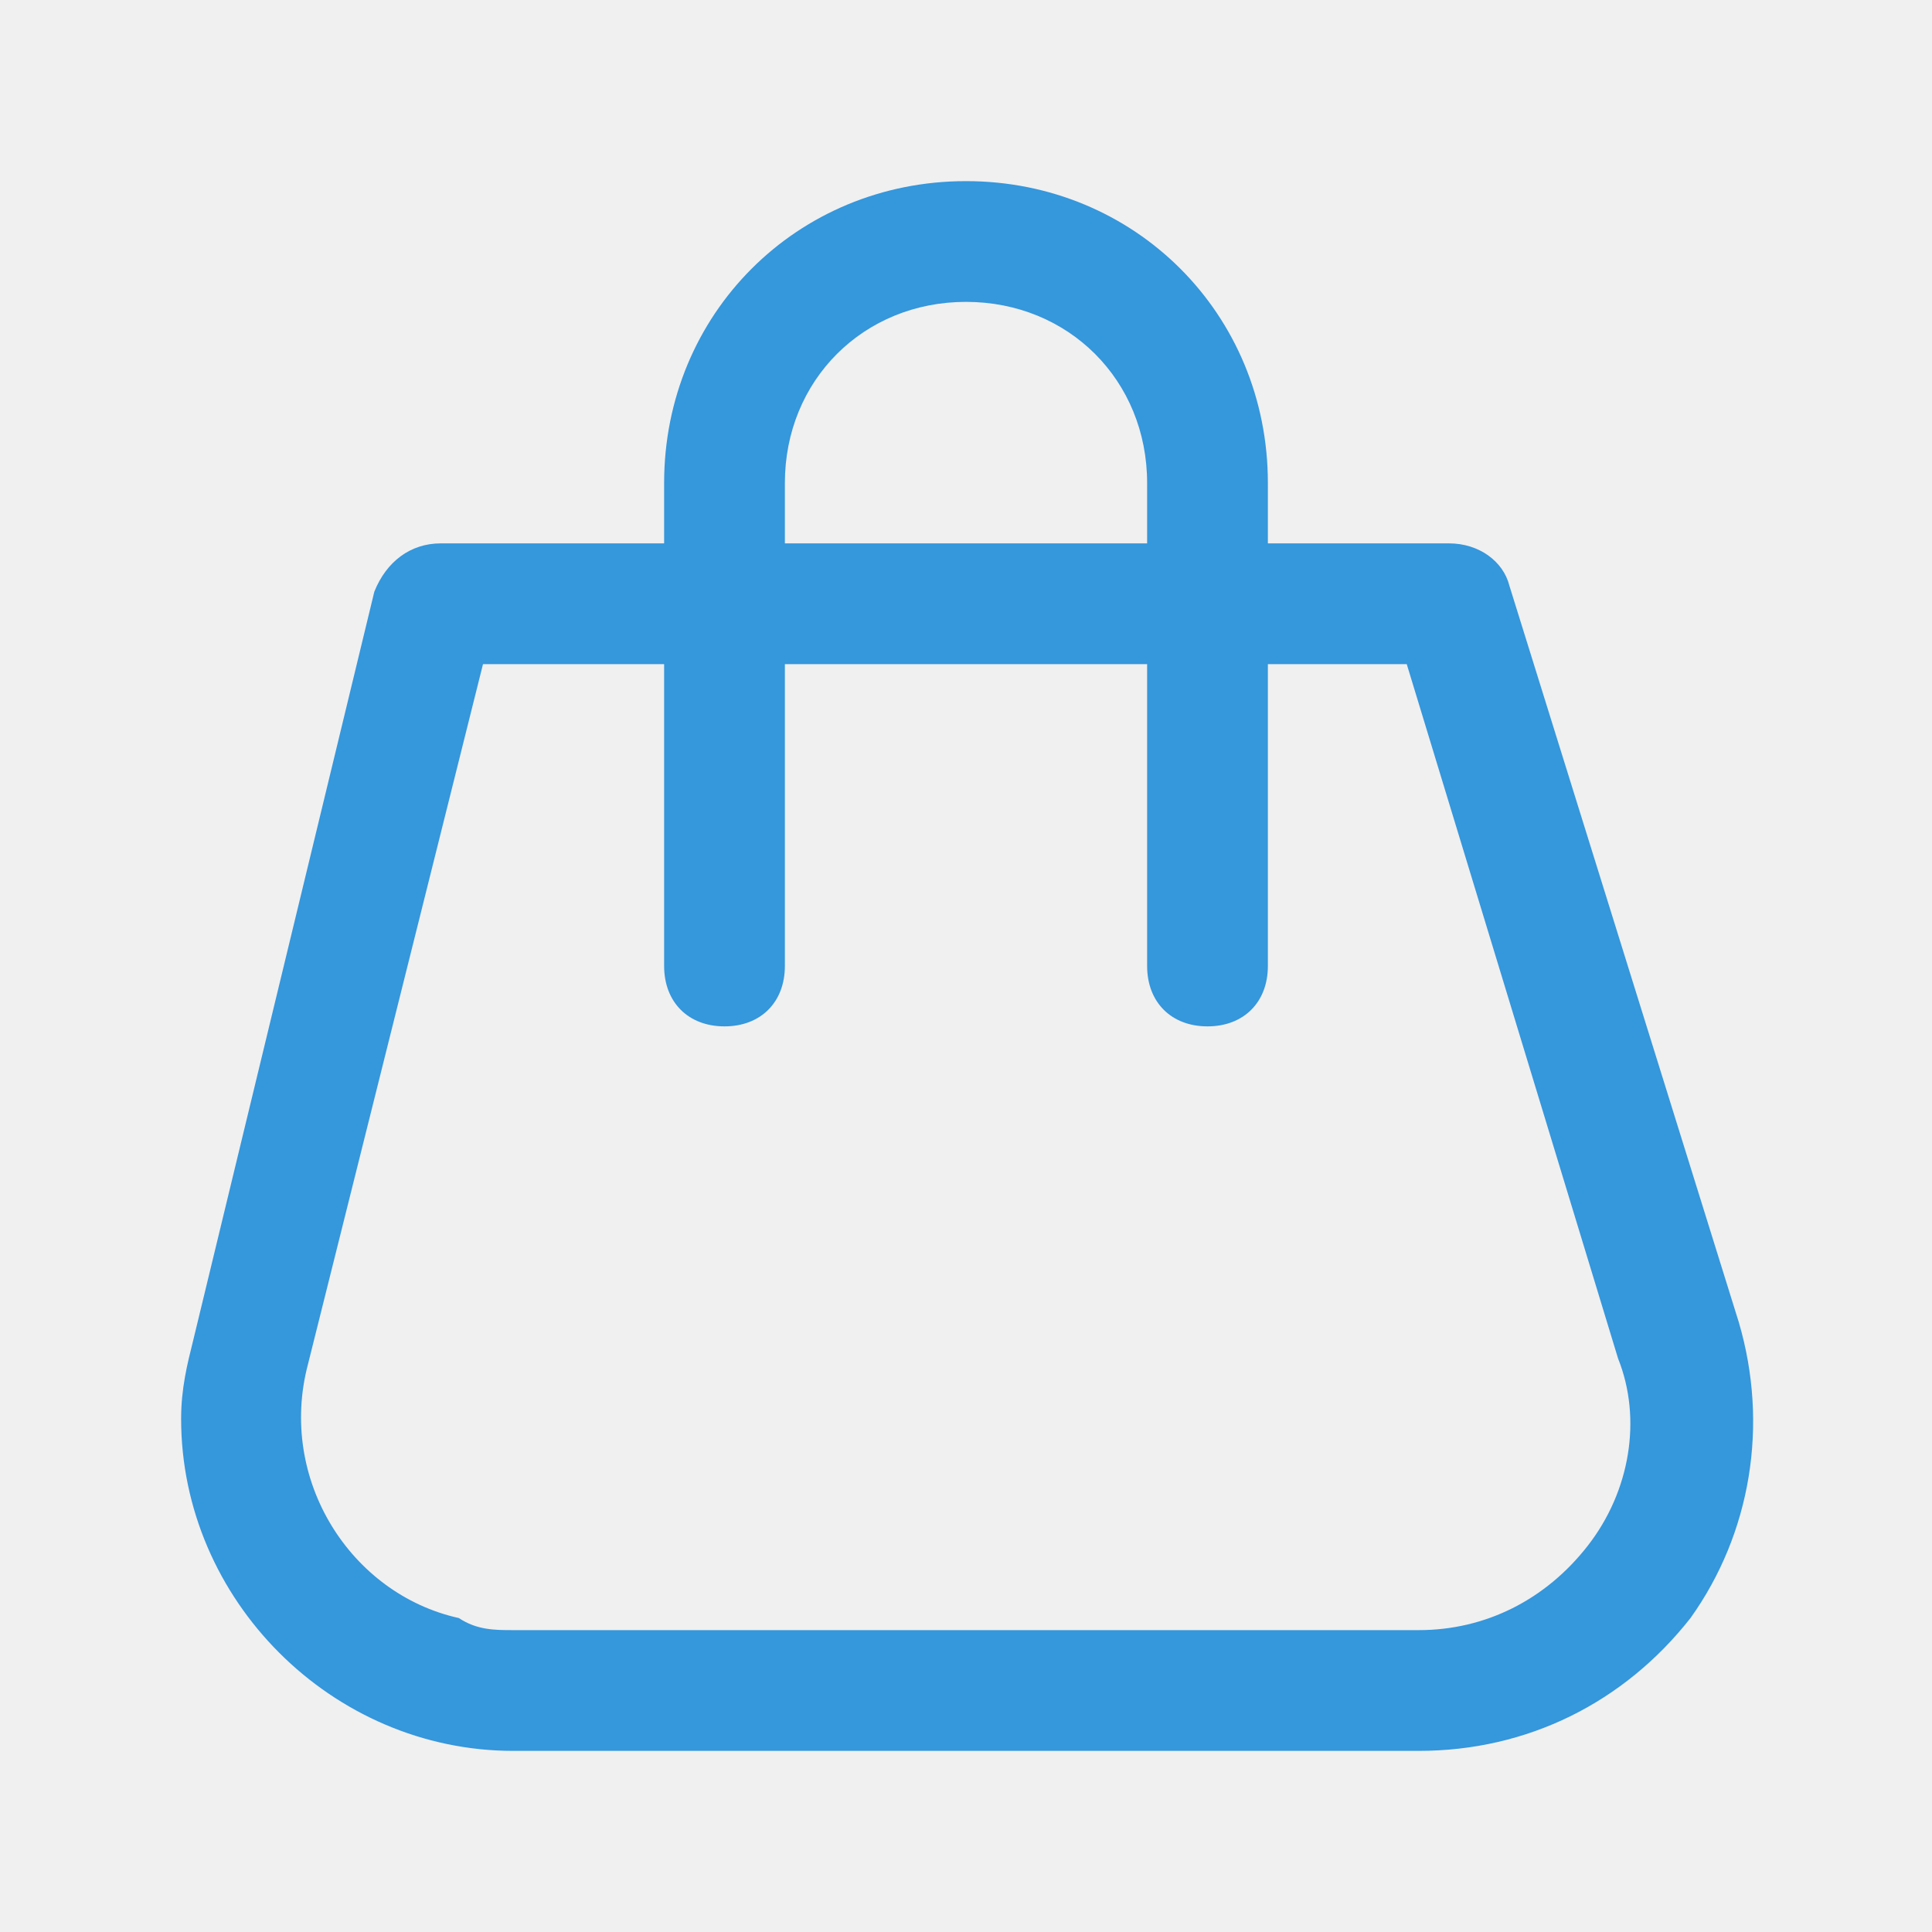
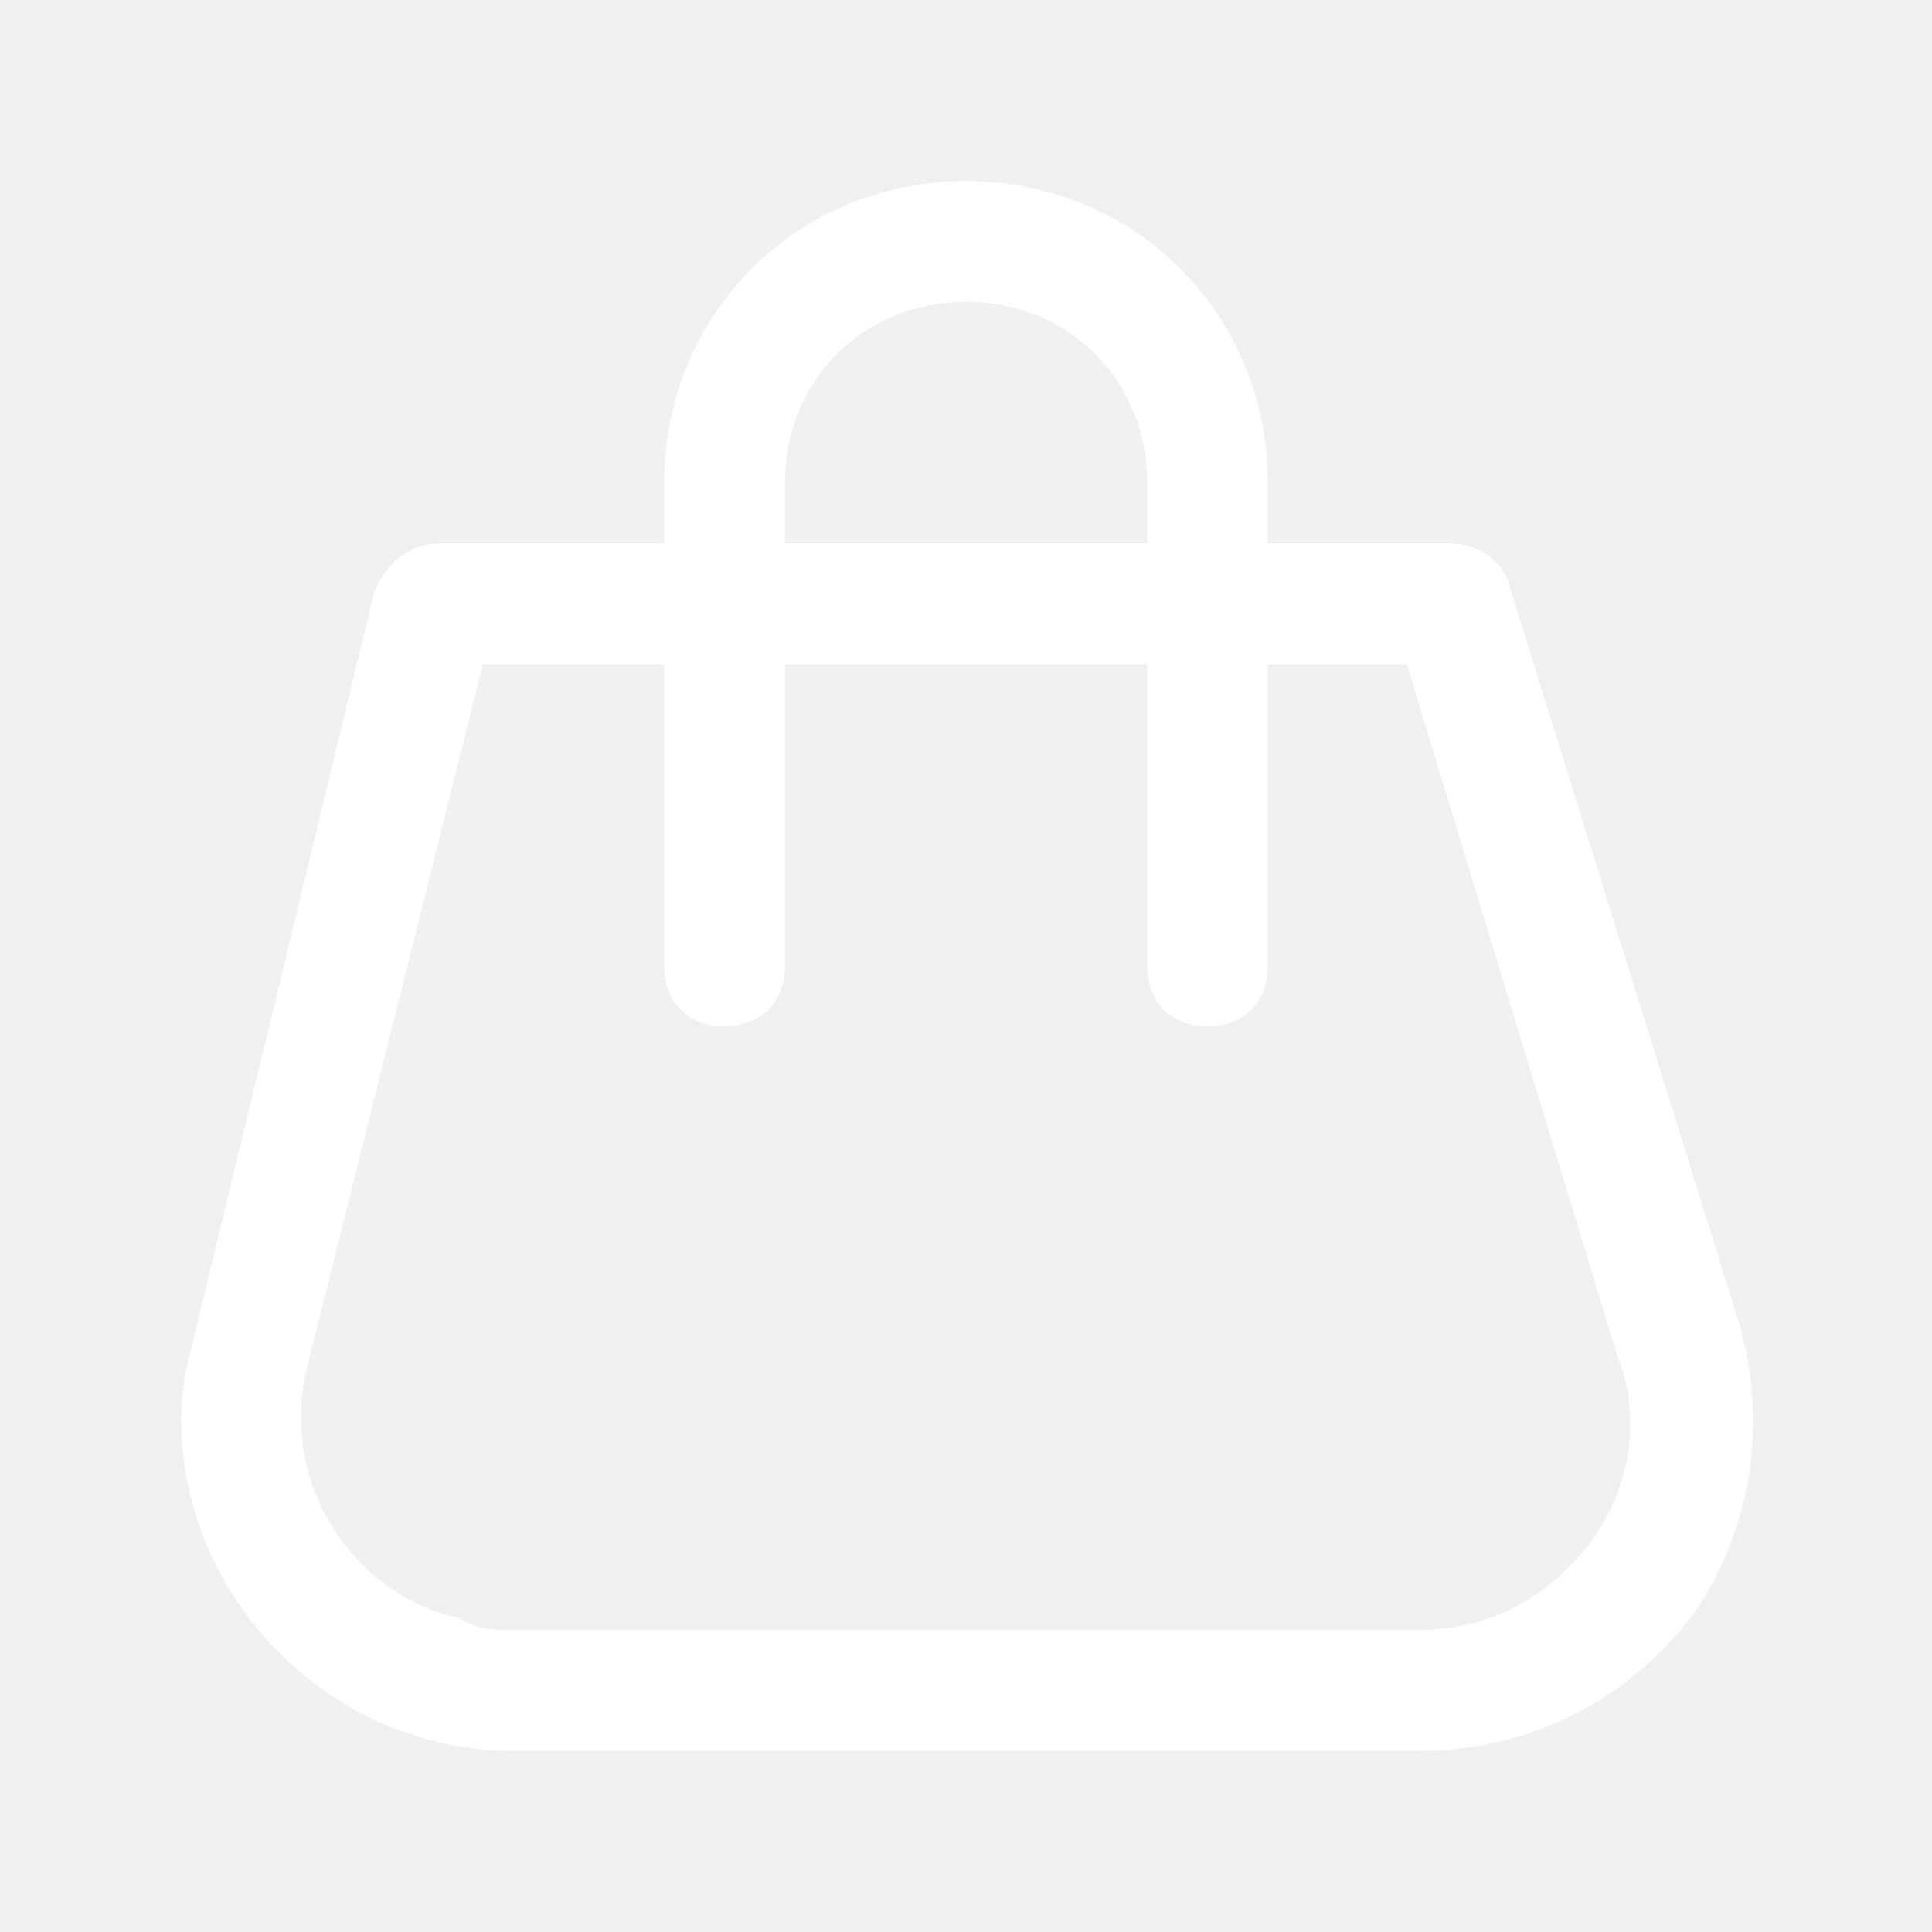
<svg xmlns="http://www.w3.org/2000/svg" version="1.1" id="Слой_1" x="0px" y="0px" viewBox="0 0 32 32" style="enable-background:new 0 0 32 32;" xml:space="preserve">
  <style type="text/css">
- 	.st0{fill:#3597DC;}
+ 	.st0{fill:#fff;}
	.st1{fill:none;}
</style>
  <g id="Layer_2">
    <path class="st0" d="M23.5,29h-15c-3,0-5.5-2.5-5.5-5.5c0-0.5,0.1-0.9,0.2-1.3l3-12.4C6.4,9.3,6.8,9,7.3,9H24c0.5,0,0.9,0.3,1,0.7   l3.8,12.2c0.5,1.7,0.2,3.5-0.8,4.9C26.9,28.2,25.3,29,23.5,29z M8,11L5.1,22.6c-0.5,1.9,0.7,3.8,2.5,4.2C7.9,27,8.2,27,8.5,27h15   c1.1,0,2.1-0.5,2.8-1.4c0.7-0.9,0.9-2.1,0.5-3.1L23.3,11H8z" />
    <path class="st0" d="M20,17c-0.6,0-1-0.4-1-1V8c0-1.7-1.3-3-3-3s-3,1.3-3,3v8c0,0.6-0.4,1-1,1s-1-0.4-1-1V8c0-2.8,2.2-5,5-5   s5,2.2,5,5v8C21,16.6,20.6,17,20,17z" />
  </g>
  <g id="frame">
    <rect class="st1" width="32" height="32" />
  </g>
</svg>
